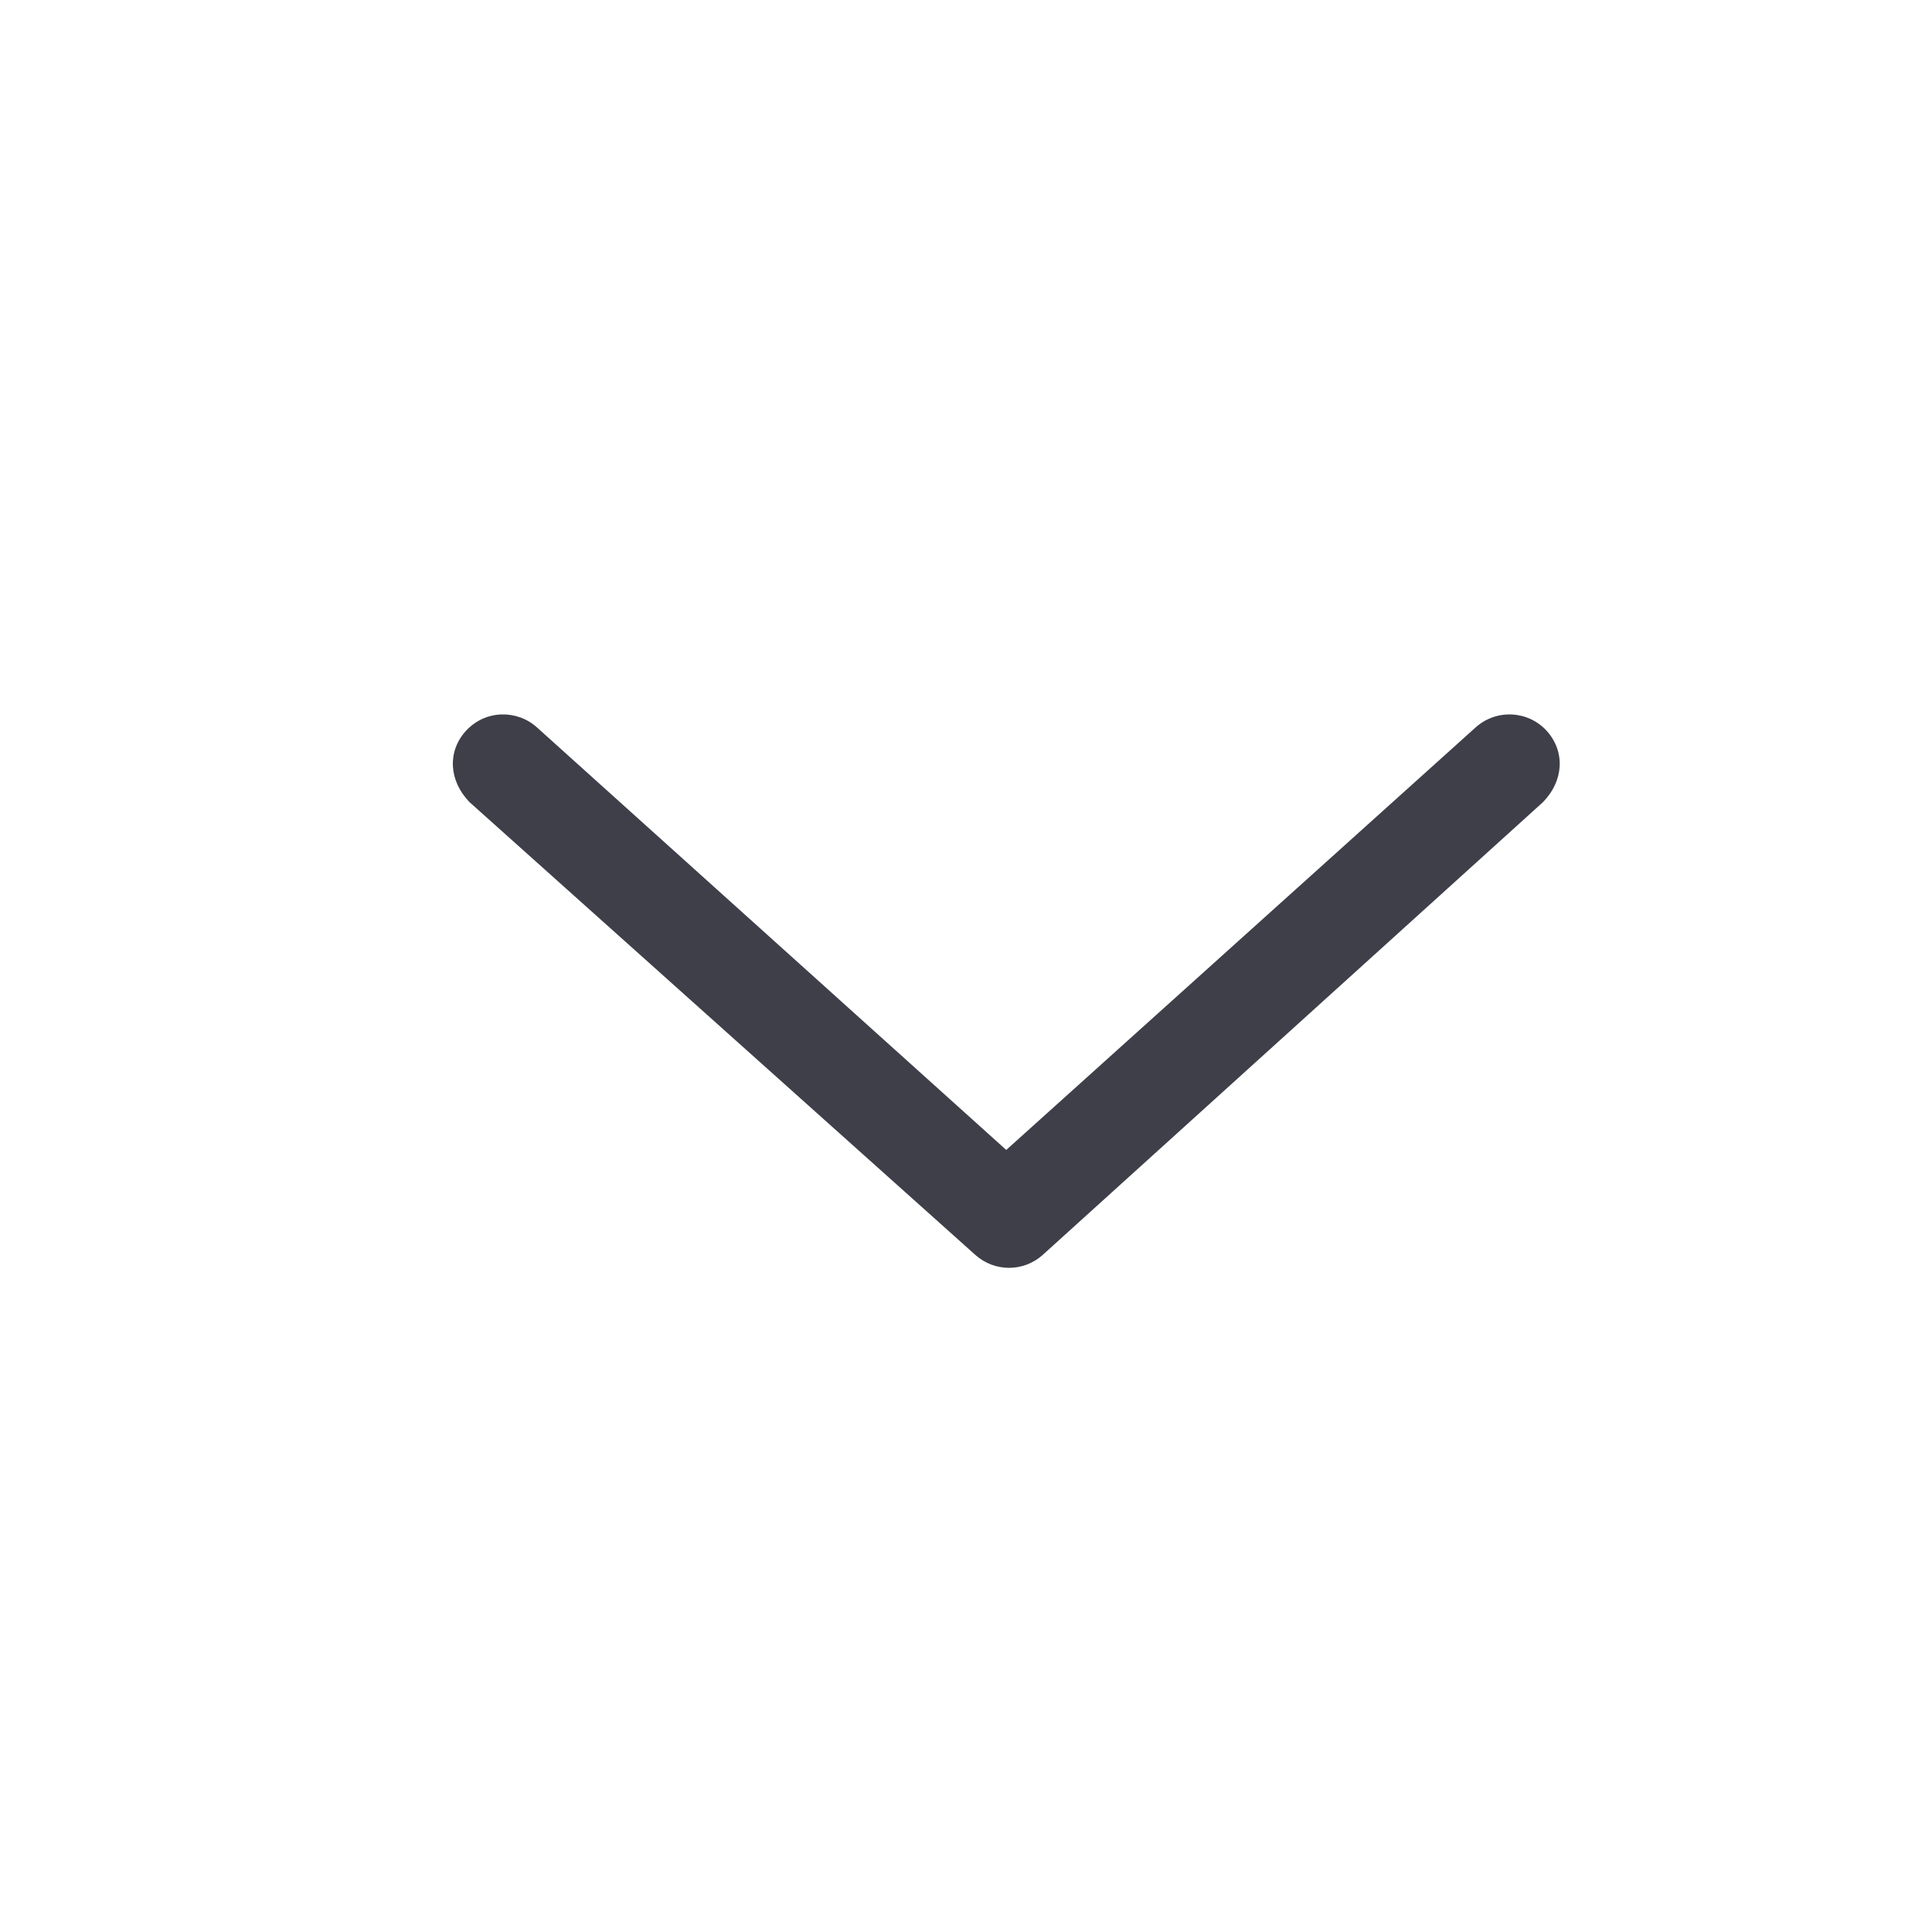
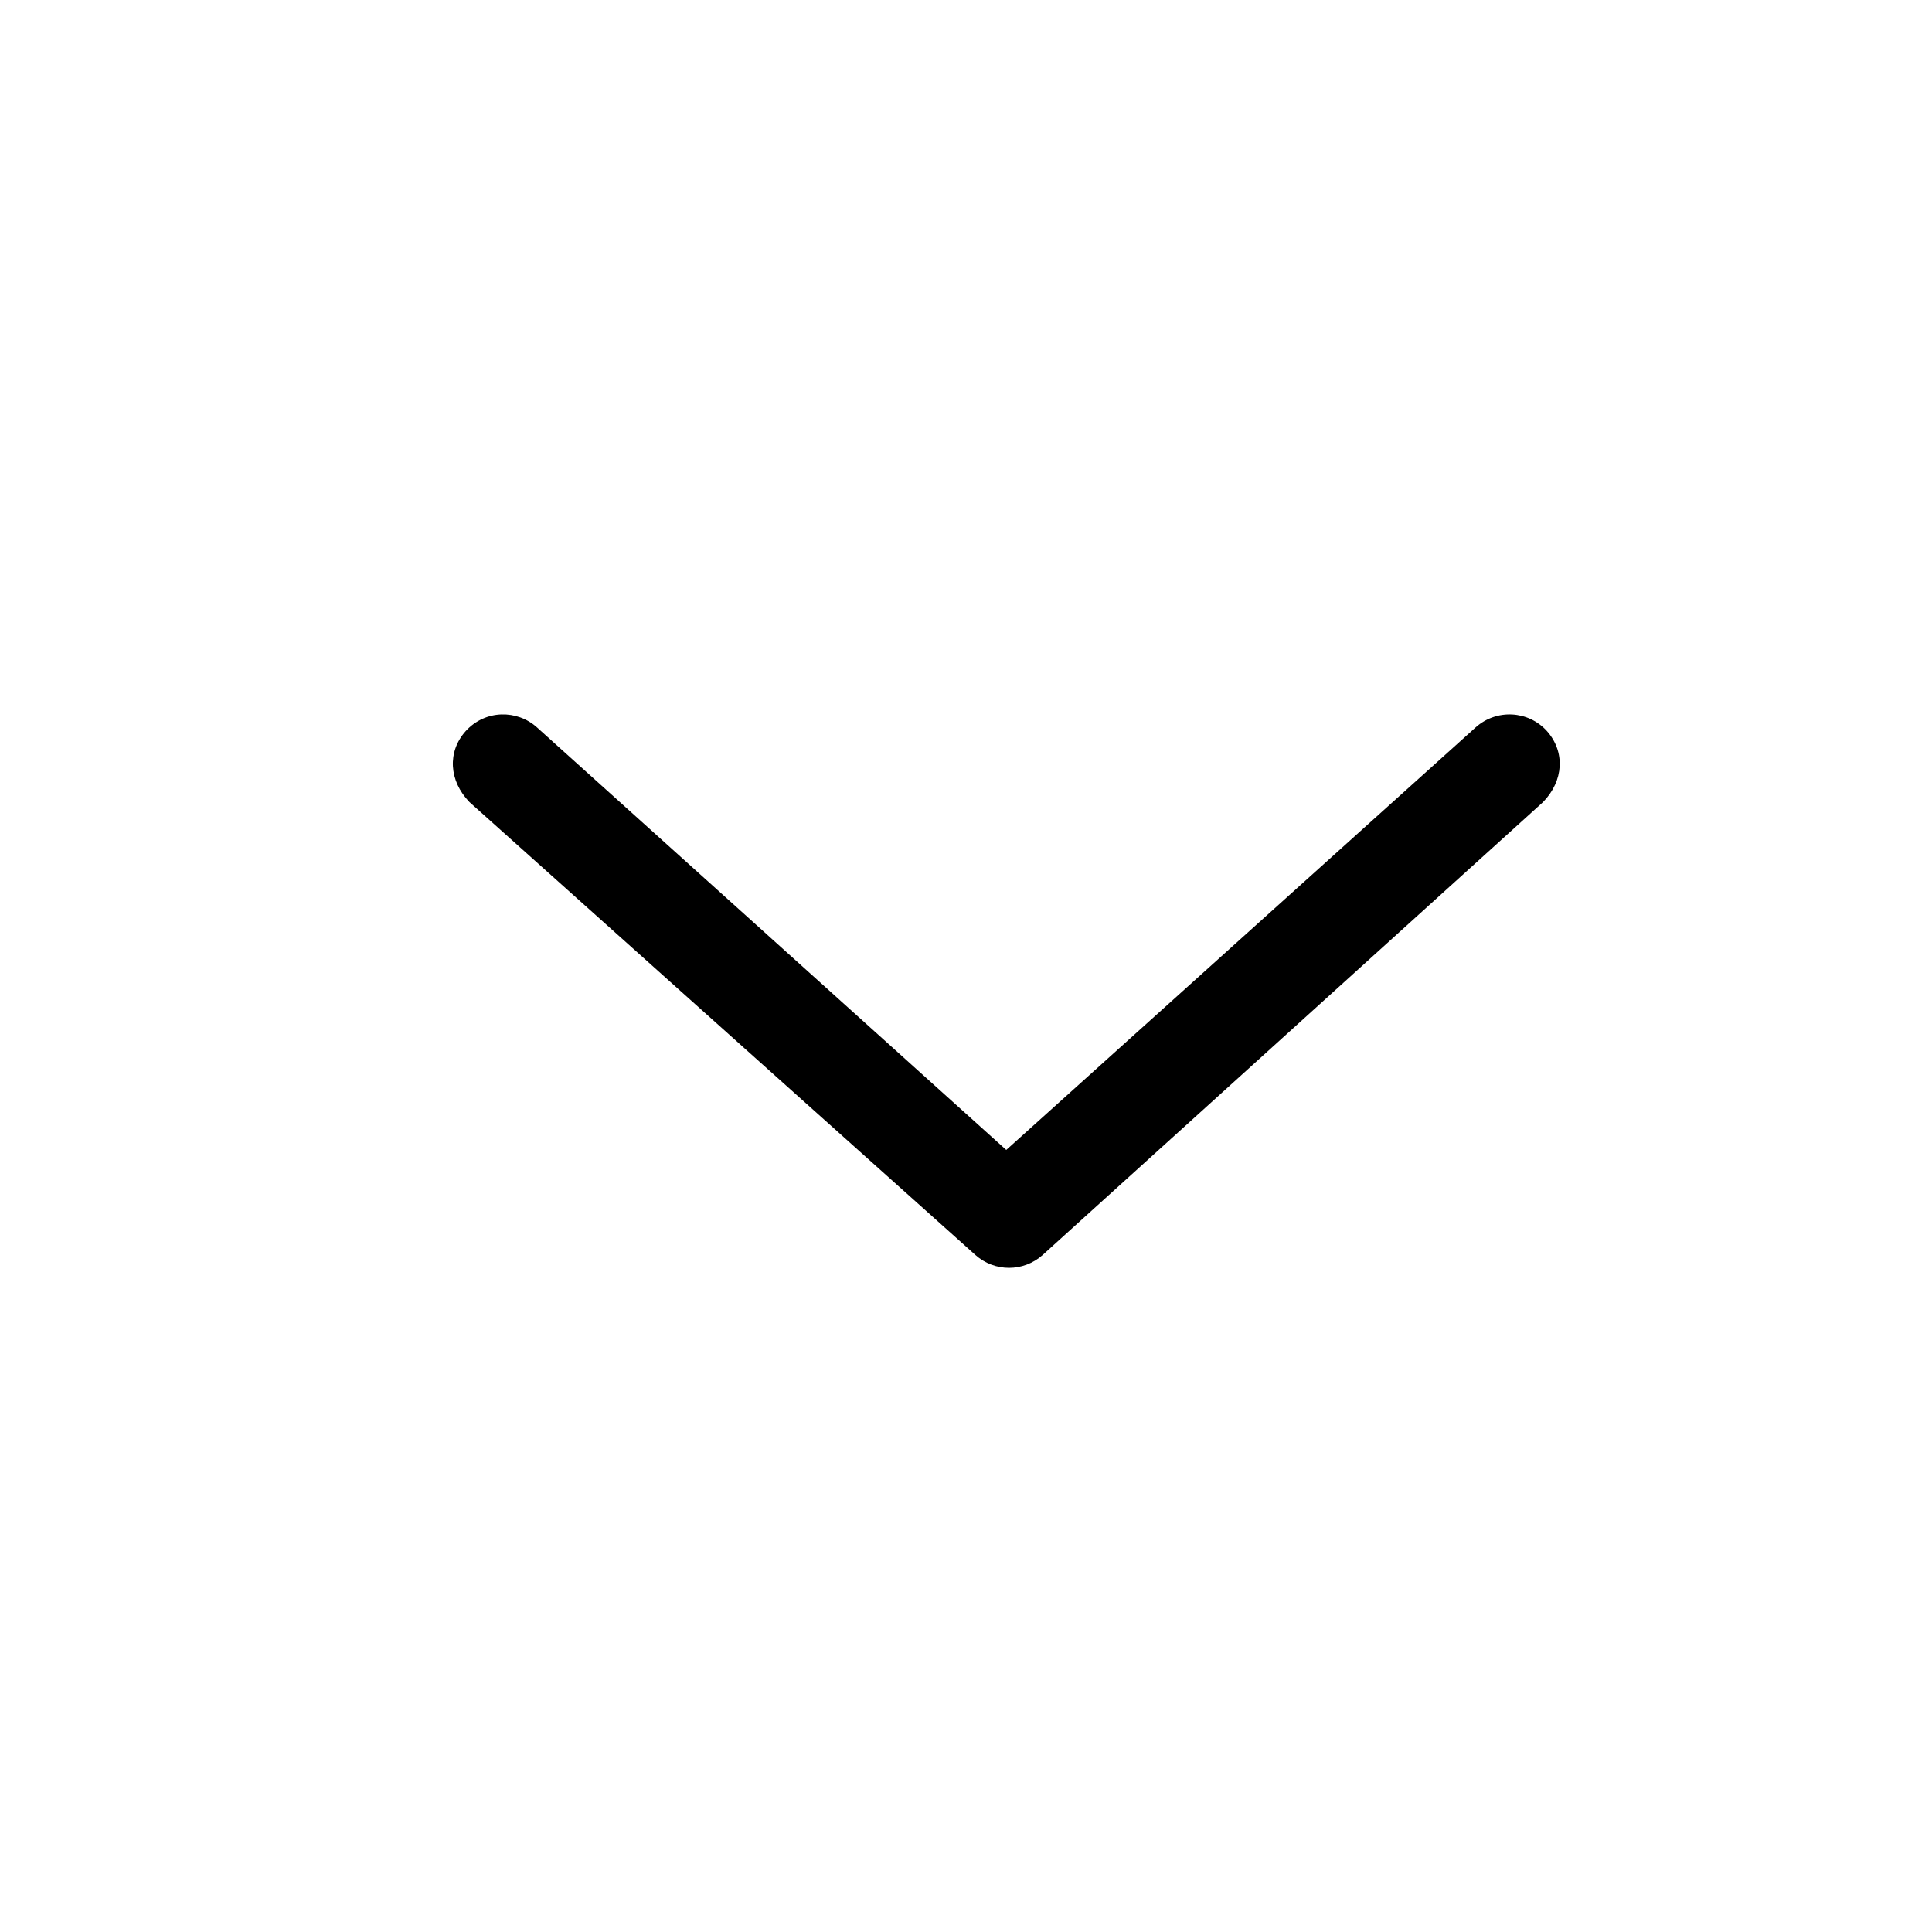
- <svg xmlns="http://www.w3.org/2000/svg" width="24" height="24" viewBox="0 0 24 24" fill="#3E3F48">
+ <svg xmlns="http://www.w3.org/2000/svg" width="24" height="24" viewBox="0 0 24 24" fill="currentColor">
  <path d="M19.168 9.964L12.953 15.589C12.714 15.803 12.355 15.803 12.116 15.589L5.832 9.964C5.576 9.699 5.555 9.339 5.785 9.082C6.031 8.812 6.426 8.816 6.669 9.035L12.5 14.285L18.332 9.035C18.59 8.805 18.984 8.825 19.216 9.081C19.445 9.339 19.426 9.699 19.168 9.964Z" />
</svg>
